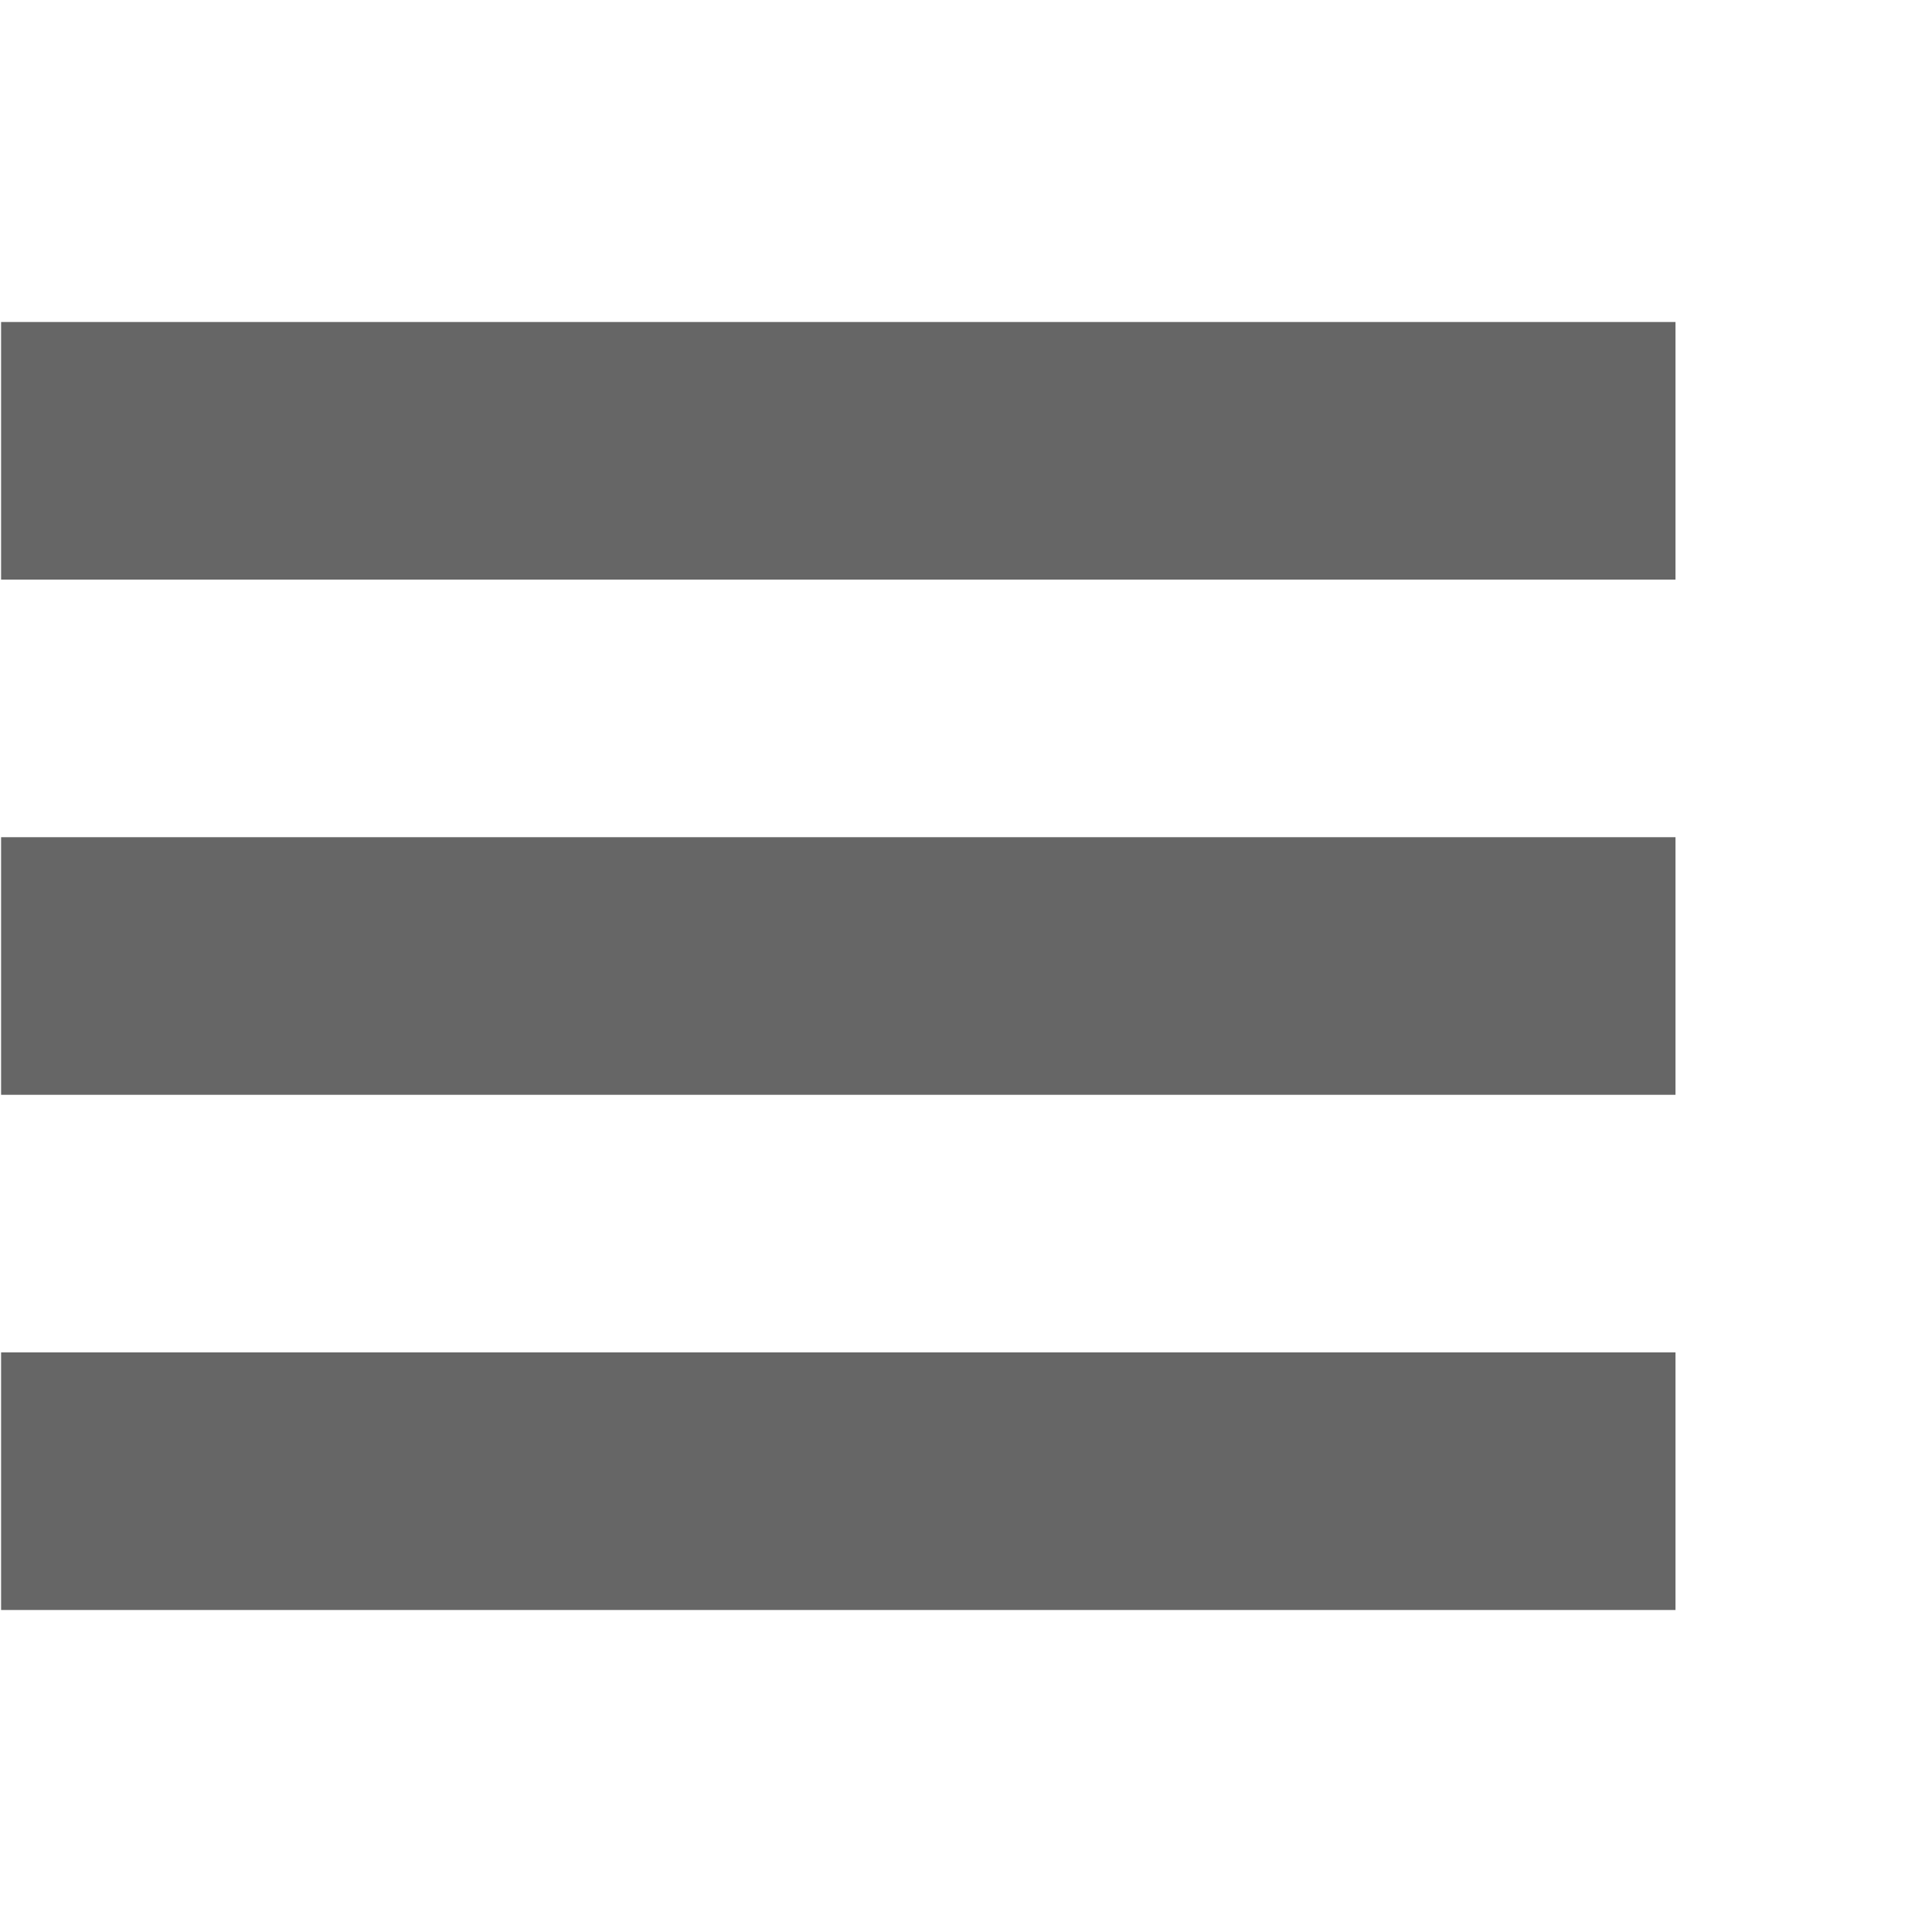
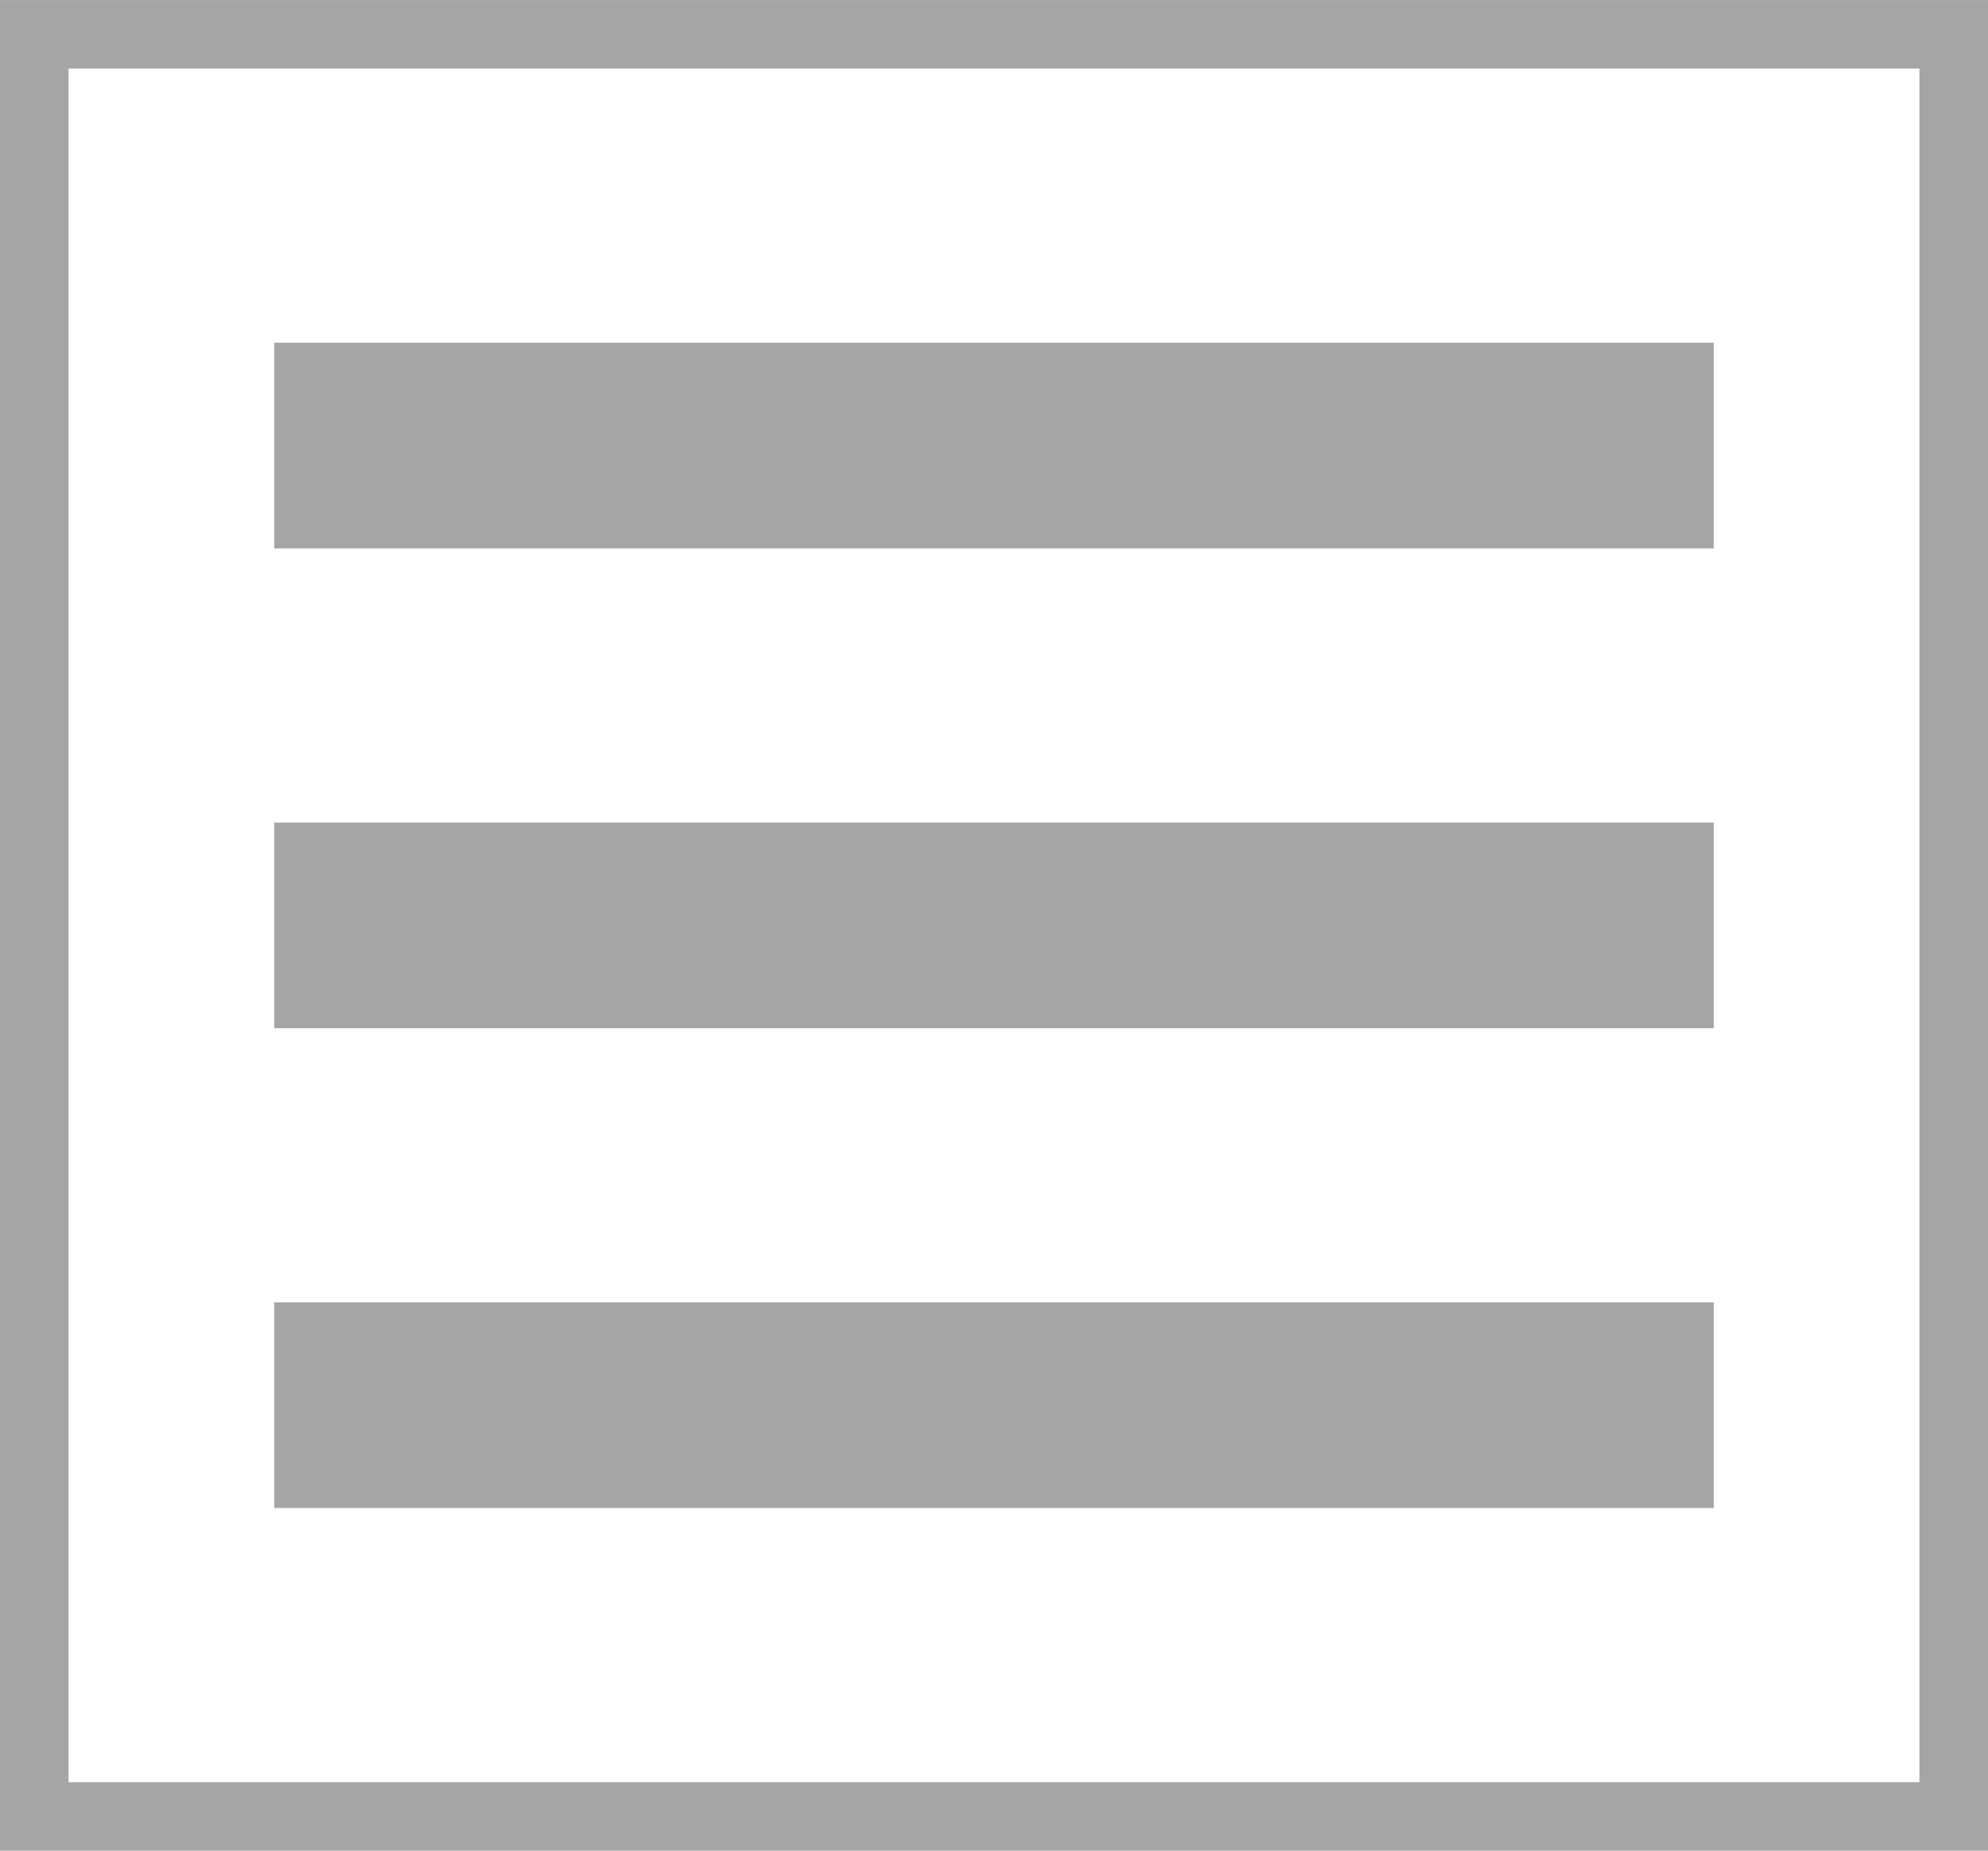
- <svg xmlns="http://www.w3.org/2000/svg" height="30" width="30" class="menu-icon" id="svg2" version="1.1">
-   <defs id="defs10" />
-   <g transform="translate(-225.583,-473.9)" id="g4">
-     <path d="m 225.6,486.9 26,0 0,4 -26,0 z m 0,8 26,0 0,4 -26,0 z m 0,-16 26,0 0,4 -26,0 z" id="path6" style="fill:#666666" />
+ <svg xmlns="http://www.w3.org/2000/svg" width="8.184mm" height="7.62mm" viewBox="0 0 29 27" id="svg2" version="1.1">
+   <defs id="defs4" />
+   <g id="layer1">
+     <path style="color:#000000;display:inline;overflow:visible;visibility:visible;opacity:1;fill:#a5a5a5;fill-opacity:1;fill-rule:nonzero;stroke:none;stroke-width:1;stroke-linecap:butt;stroke-linejoin:bevel;stroke-miterlimit:4;stroke-dasharray:none;stroke-dashoffset:0;stroke-opacity:1;marker:none;enable-background:accumulate" d="M 0 0 L 0 27 L 29 27 L 29 0 L 0 0 z M 1 1 L 28 1 L 28 26 L 1 26 L 1 1 z " id="rect3336" />
+     <rect style="color:#000000;display:inline;overflow:visible;visibility:visible;opacity:1;fill:#a5a5a5;fill-opacity:1;fill-rule:nonzero;stroke:none;stroke-width:1;stroke-linecap:butt;stroke-linejoin:bevel;stroke-miterlimit:4;stroke-dasharray:none;stroke-dashoffset:0;stroke-opacity:1;marker:none;enable-background:accumulate" id="rect3337" width="21" height="3" x="4" y="19" />
+     <path style="color:#000000;display:inline;overflow:visible;visibility:visible;opacity:1;fill:#a5a5a5;fill-opacity:1;fill-rule:nonzero;stroke:none;stroke-width:1;stroke-linecap:butt;stroke-linejoin:bevel;stroke-miterlimit:4;stroke-dasharray:none;stroke-dashoffset:0;stroke-opacity:1;marker:none;enable-background:accumulate" d="m 4,12 21,0 0,3 -21,0 z" id="rect3339" />
+     <path style="color:#000000;display:inline;overflow:visible;visibility:visible;opacity:1;fill:#a5a5a5;fill-opacity:1;fill-rule:nonzero;stroke:none;stroke-width:1;stroke-linecap:butt;stroke-linejoin:bevel;stroke-miterlimit:4;stroke-dasharray:none;stroke-dashoffset:0;stroke-opacity:1;marker:none;enable-background:accumulate" d="m 4,5 21,0 0,3 -21,0 z" id="rect3341" />
  </g>
</svg>
